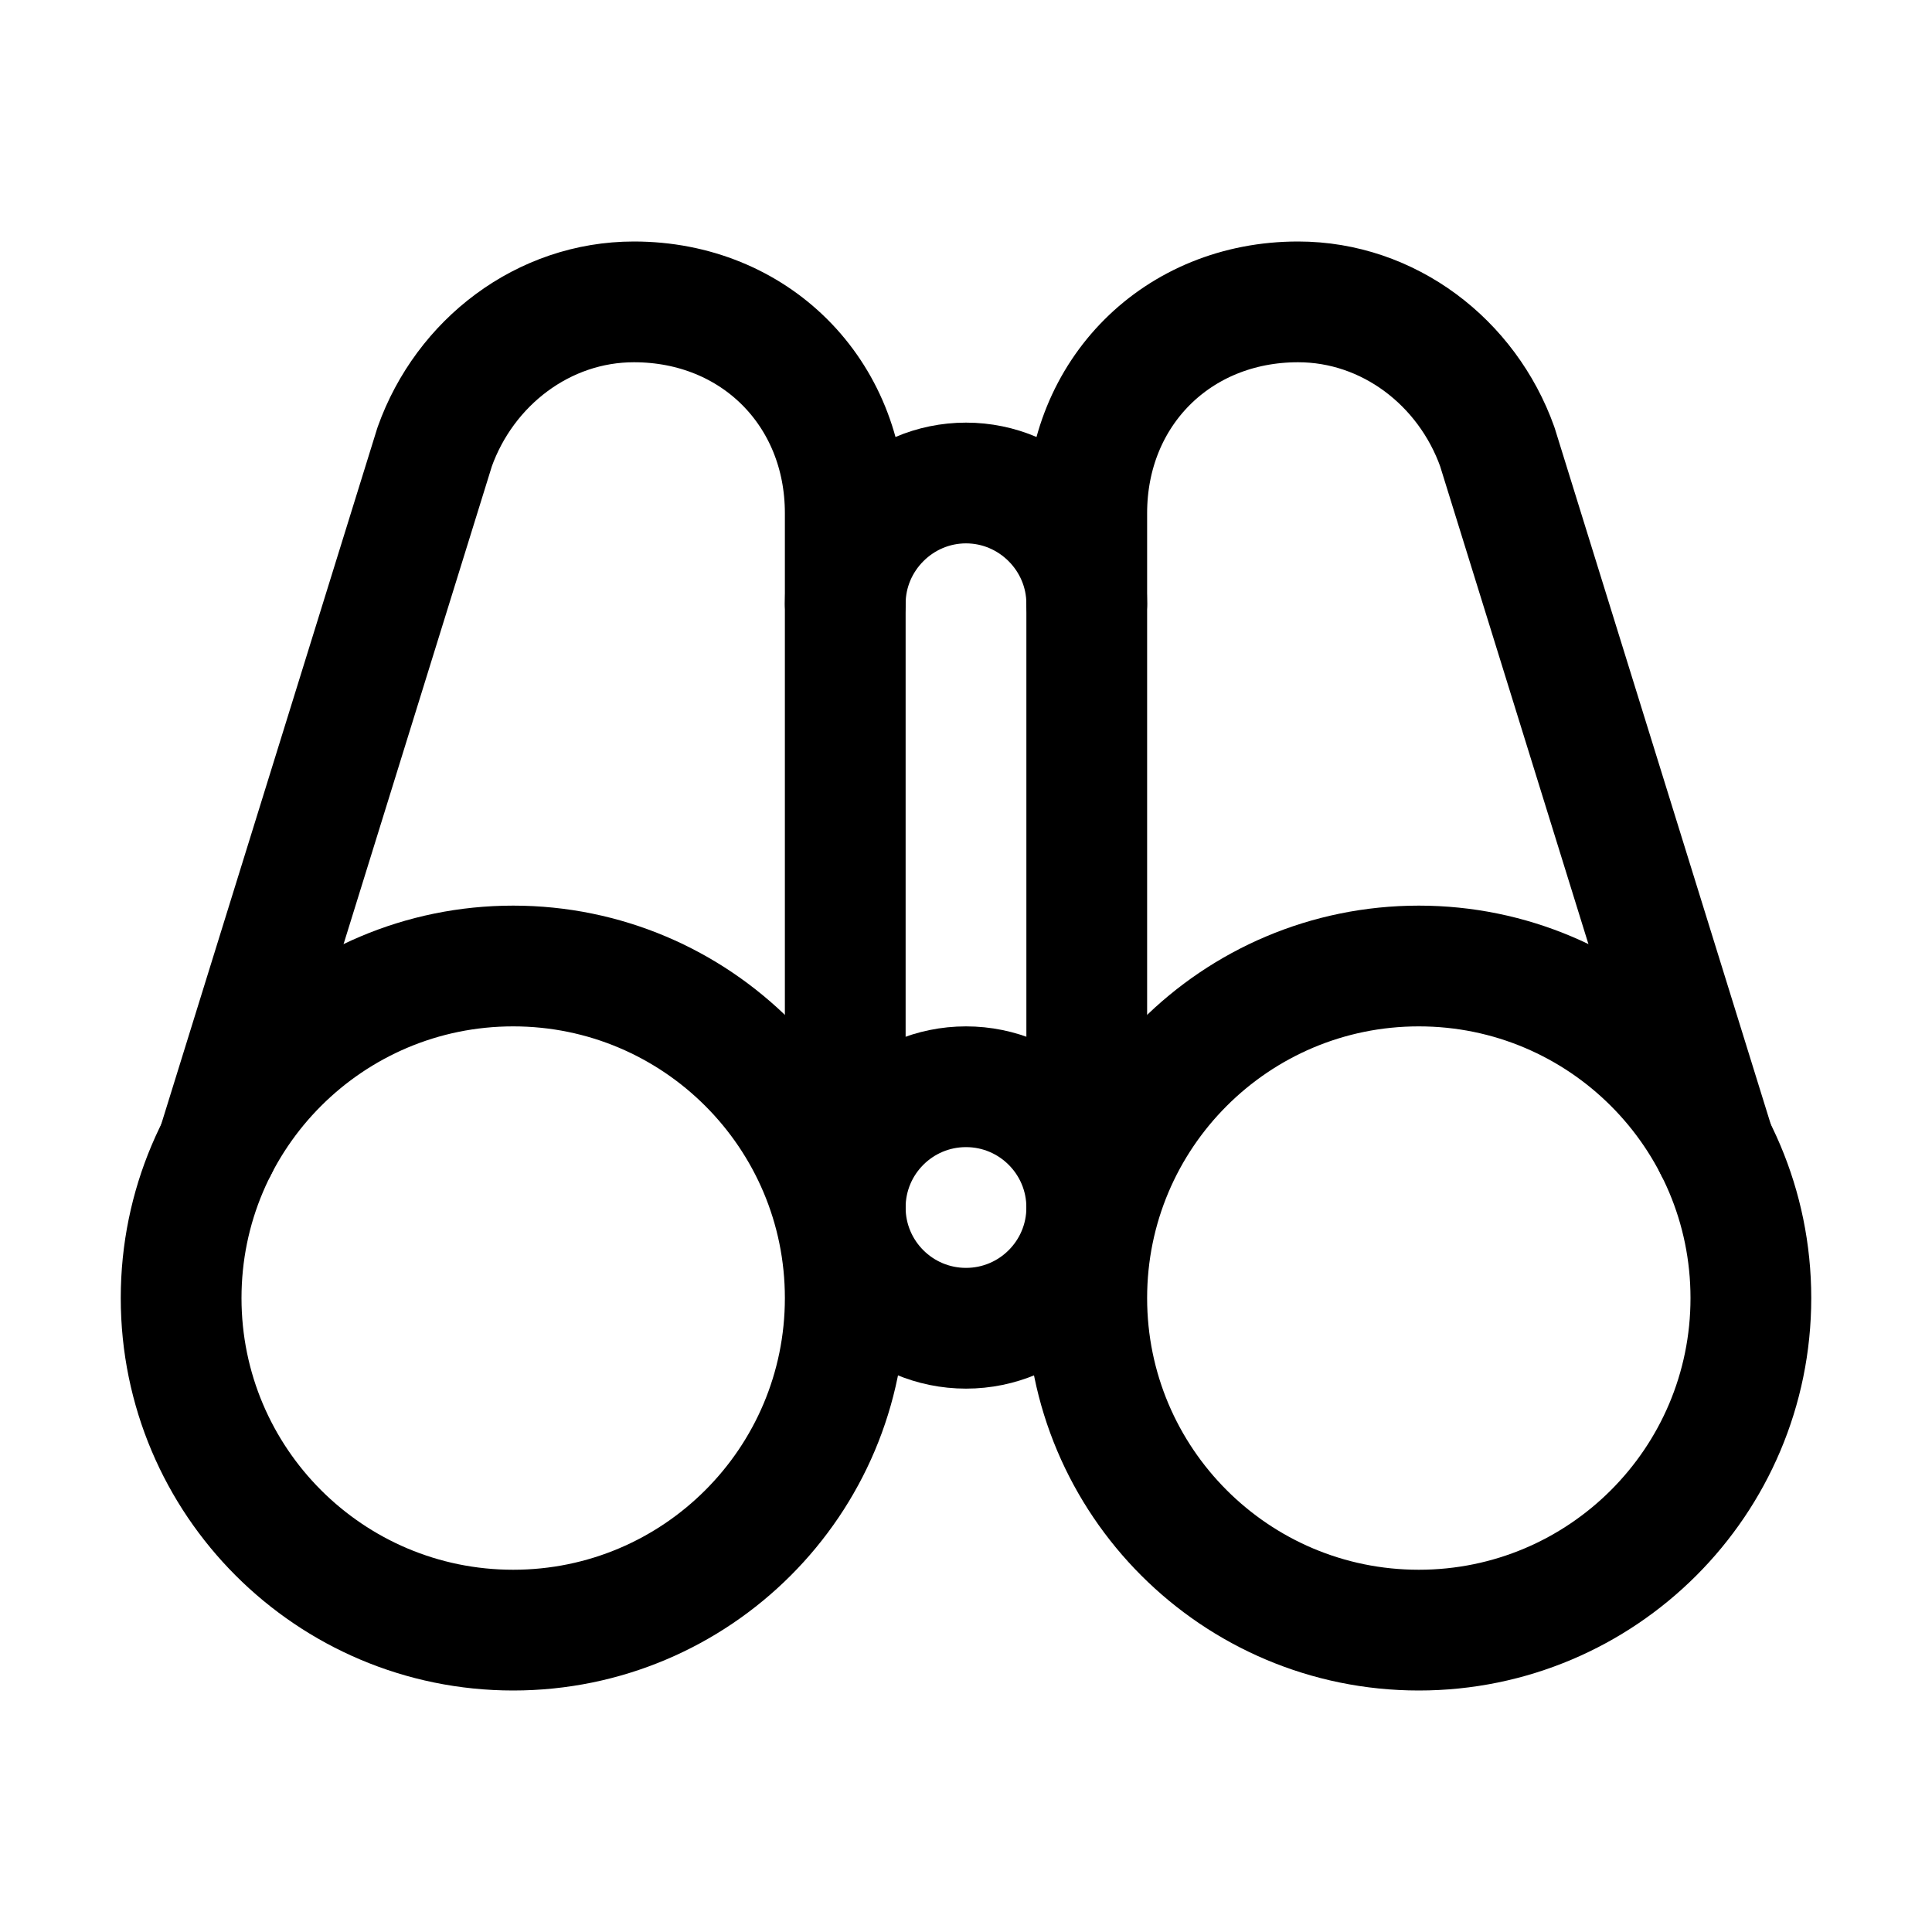
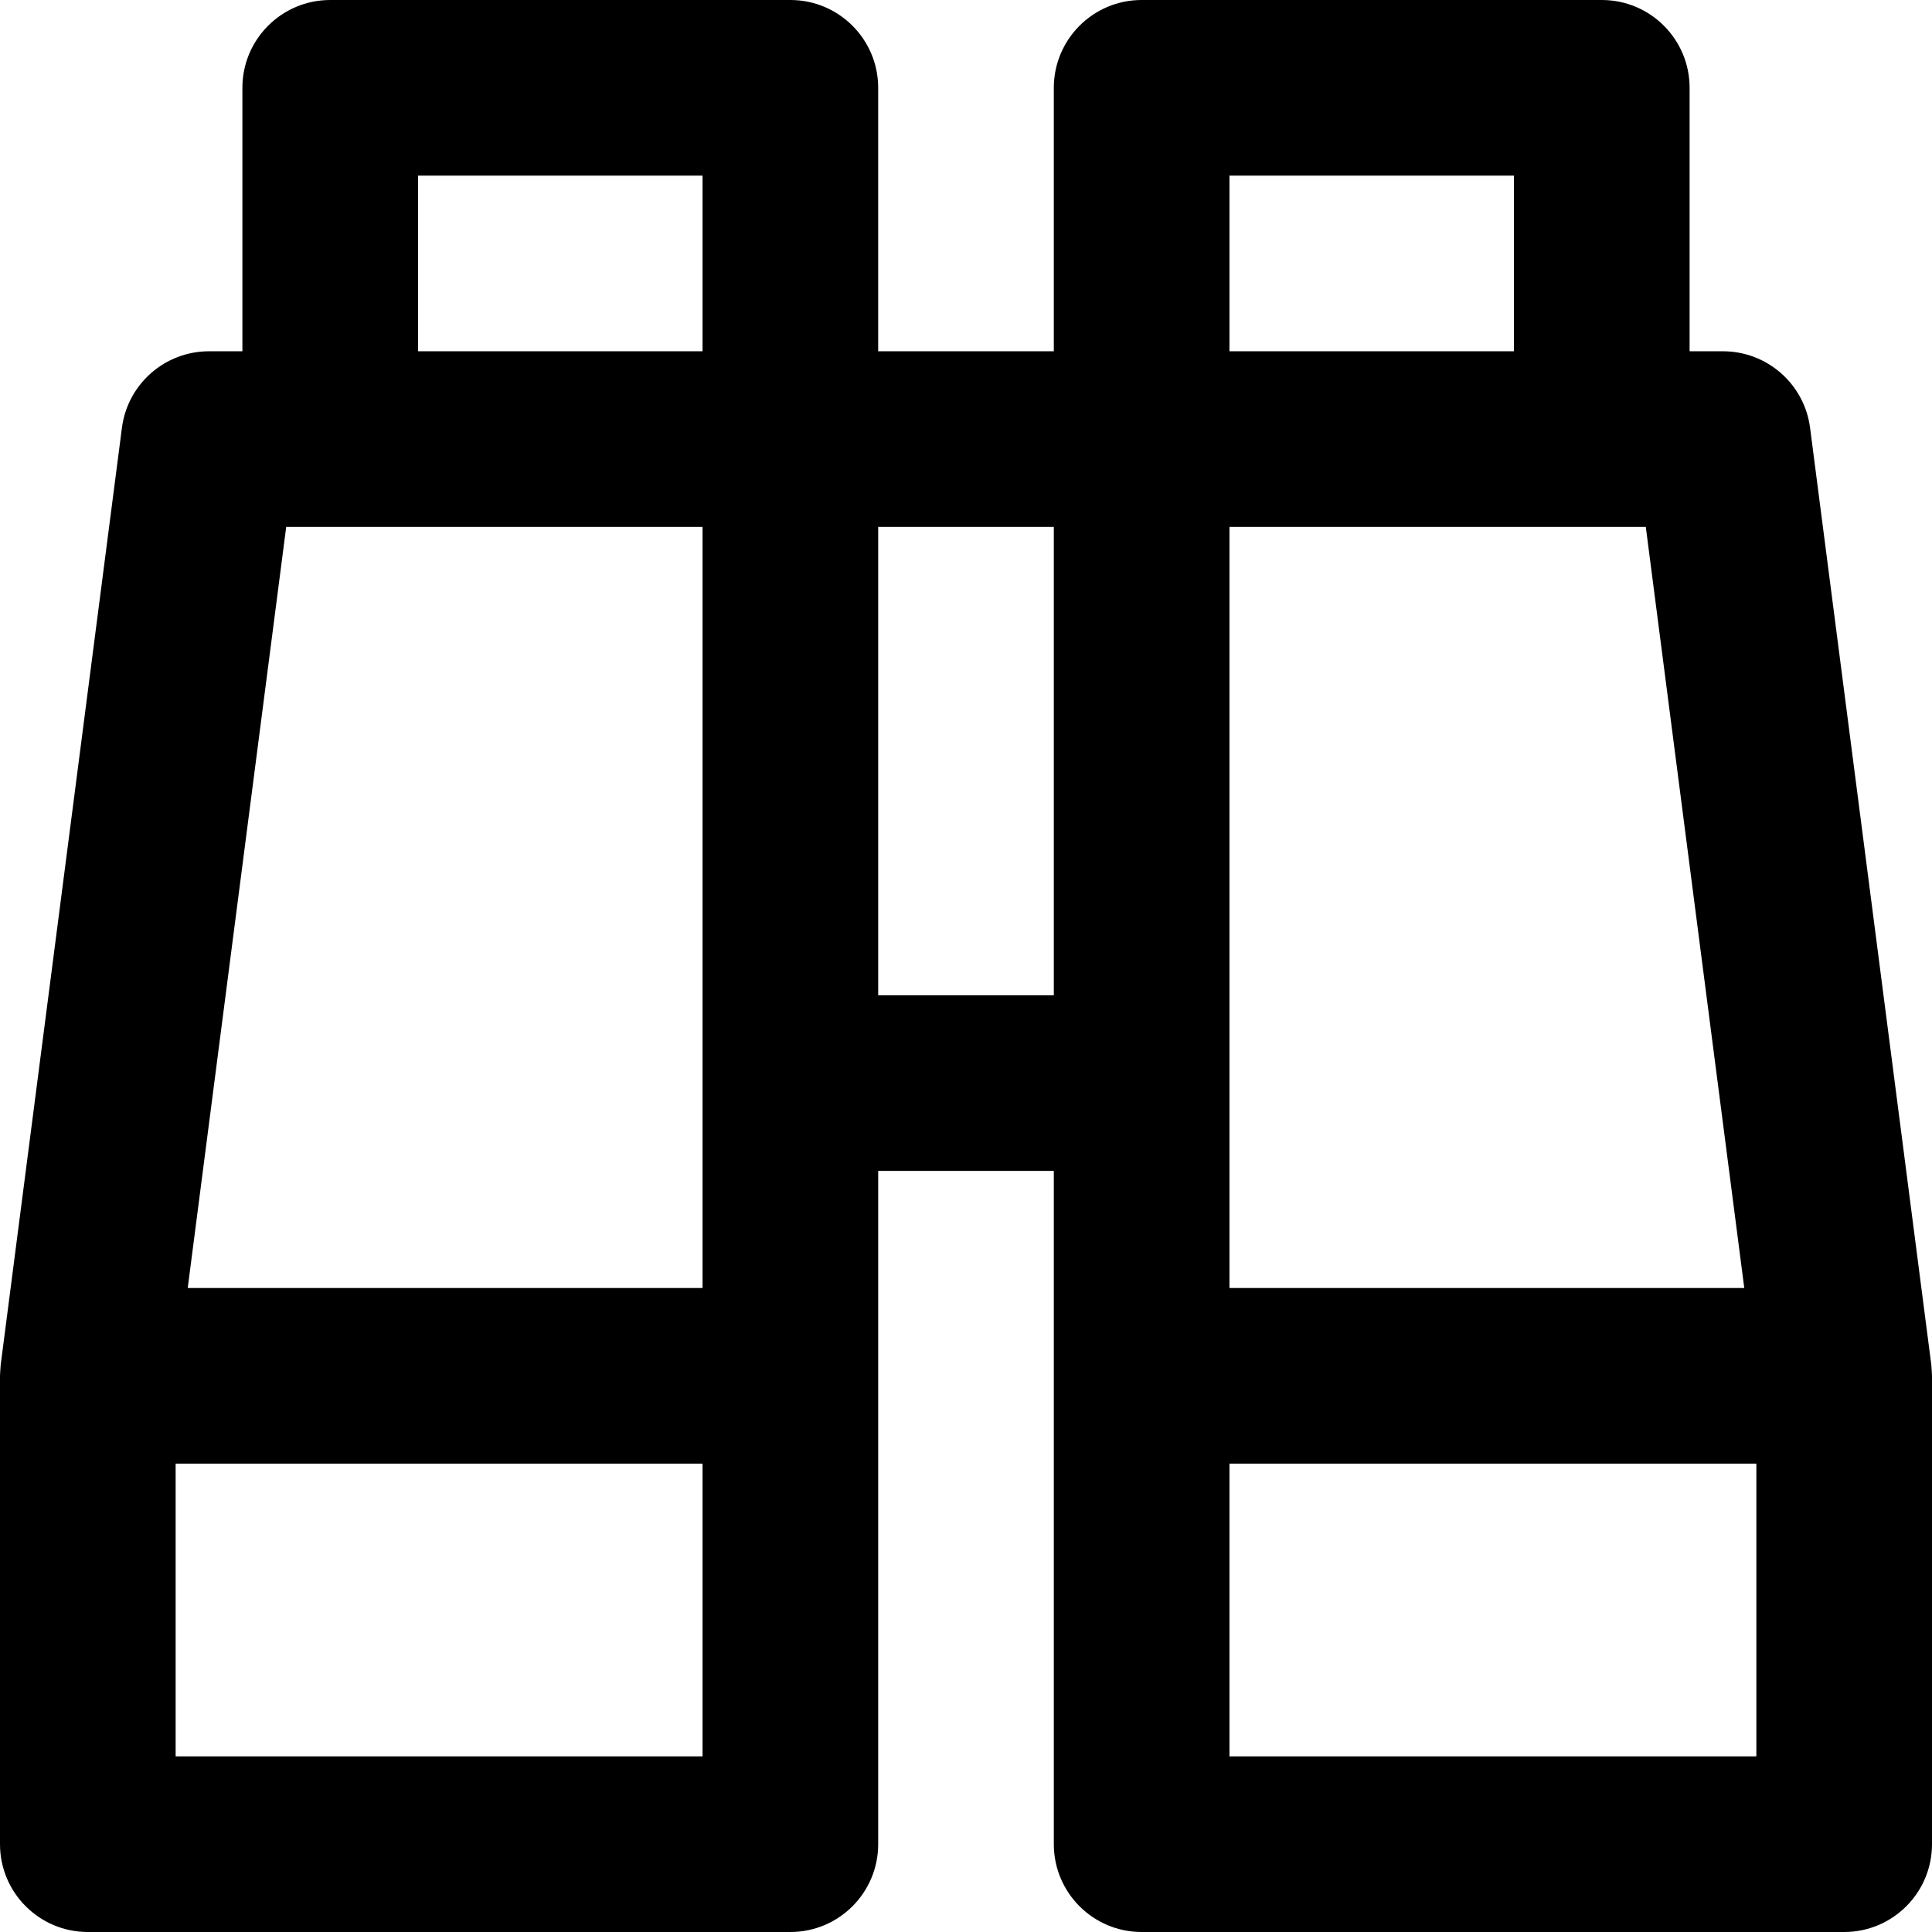
- <svg xmlns="http://www.w3.org/2000/svg" version="1.1" width="115px" height="115px" id="Icons" viewBox="0 0 32 32" xml:space="preserve">
-   <style type="text/css">
- 	.st0{fill:none;stroke:#000000;stroke-width:2;stroke-linecap:round;stroke-linejoin:round;stroke-miterlimit:10;}
- 	.st1{fill:none;stroke:#000000;stroke-width:2;stroke-linecap:round;stroke-linejoin:round;}
- 	.st2{fill:none;stroke:#000000;stroke-width:2;stroke-linecap:round;stroke-linejoin:round;stroke-dasharray:5.207,0;}
- </style>
-   <circle class="st0" cx="23.5" cy="21.5" r="5.5" />
-   <circle class="st0" cx="8.5" cy="21.5" r="5.5" />
-   <path class="st0" d="M14,10c0-1.1,0.9-2,2-2s2,0.9,2,2" />
-   <path class="st0" d="M3.6,19L7.2,7.4C7.7,6,9,5,10.5,5h0C12.5,5,14,6.5,14,8.5V21" />
-   <path class="st0" d="M28.4,19L24.8,7.4C24.3,6,23,5,21.5,5h0C19.5,5,18,6.5,18,8.5V21" />
-   <circle class="st0" cx="16" cy="20" r="2" />
+ <svg xmlns="http://www.w3.org/2000/svg" fill="#000000" height="800px" width="800px" version="1.1" id="Layer_1" viewBox="0 0 512 512" xml:space="preserve">
+   <g>
+     <g>
+       <path d="M511.988,364.352c-0.005-0.351-0.033-0.7-0.054-1.05c-0.026-0.476-0.051-0.95-0.105-1.418    c-0.011-0.088-0.009-0.175-0.02-0.264L479.69,113.377c-1.502-11.601-11.382-20.286-23.08-20.286h-8.847V23.273    C447.763,10.42,437.343,0,424.49,0H302.545c-12.853,0-23.273,10.42-23.273,23.273v69.818h-46.545V23.273    C232.727,10.42,222.307,0,209.455,0H87.51C74.657,0,64.237,10.42,64.237,23.273v69.818h-8.847    c-11.698,0-21.578,8.685-23.08,20.286L0.192,361.619c-0.011,0.088-0.009,0.175-0.02,0.264c-0.054,0.469-0.081,0.942-0.106,1.418    c-0.022,0.351-0.05,0.7-0.054,1.05c0,0.085-0.012,0.168-0.012,0.254v124.121C0,501.58,10.42,512,23.273,512h186.182    c12.853,0,23.273-10.42,23.273-23.273V364.606v-54.303h46.545v54.303v124.121c0,12.853,10.42,23.273,23.273,23.273h186.182    C501.58,512,512,501.58,512,488.727V364.606C512,364.519,511.988,364.437,511.988,364.352z M186.182,465.455H46.545v-77.576    h139.636V465.455z M186.182,341.333H49.749l26.098-201.697h11.664h98.67V341.333z M186.182,93.091h-75.399V46.545h75.399V93.091z     M279.273,263.758h-46.545V139.636h46.545V263.758z M325.818,46.545h75.399v46.545h-75.399V46.545z M325.818,139.636h98.672    h11.664l26.096,201.697H325.818V139.636z M465.455,465.455H325.818v-77.576h139.636V465.455z" />
+     </g>
+   </g>
</svg>
